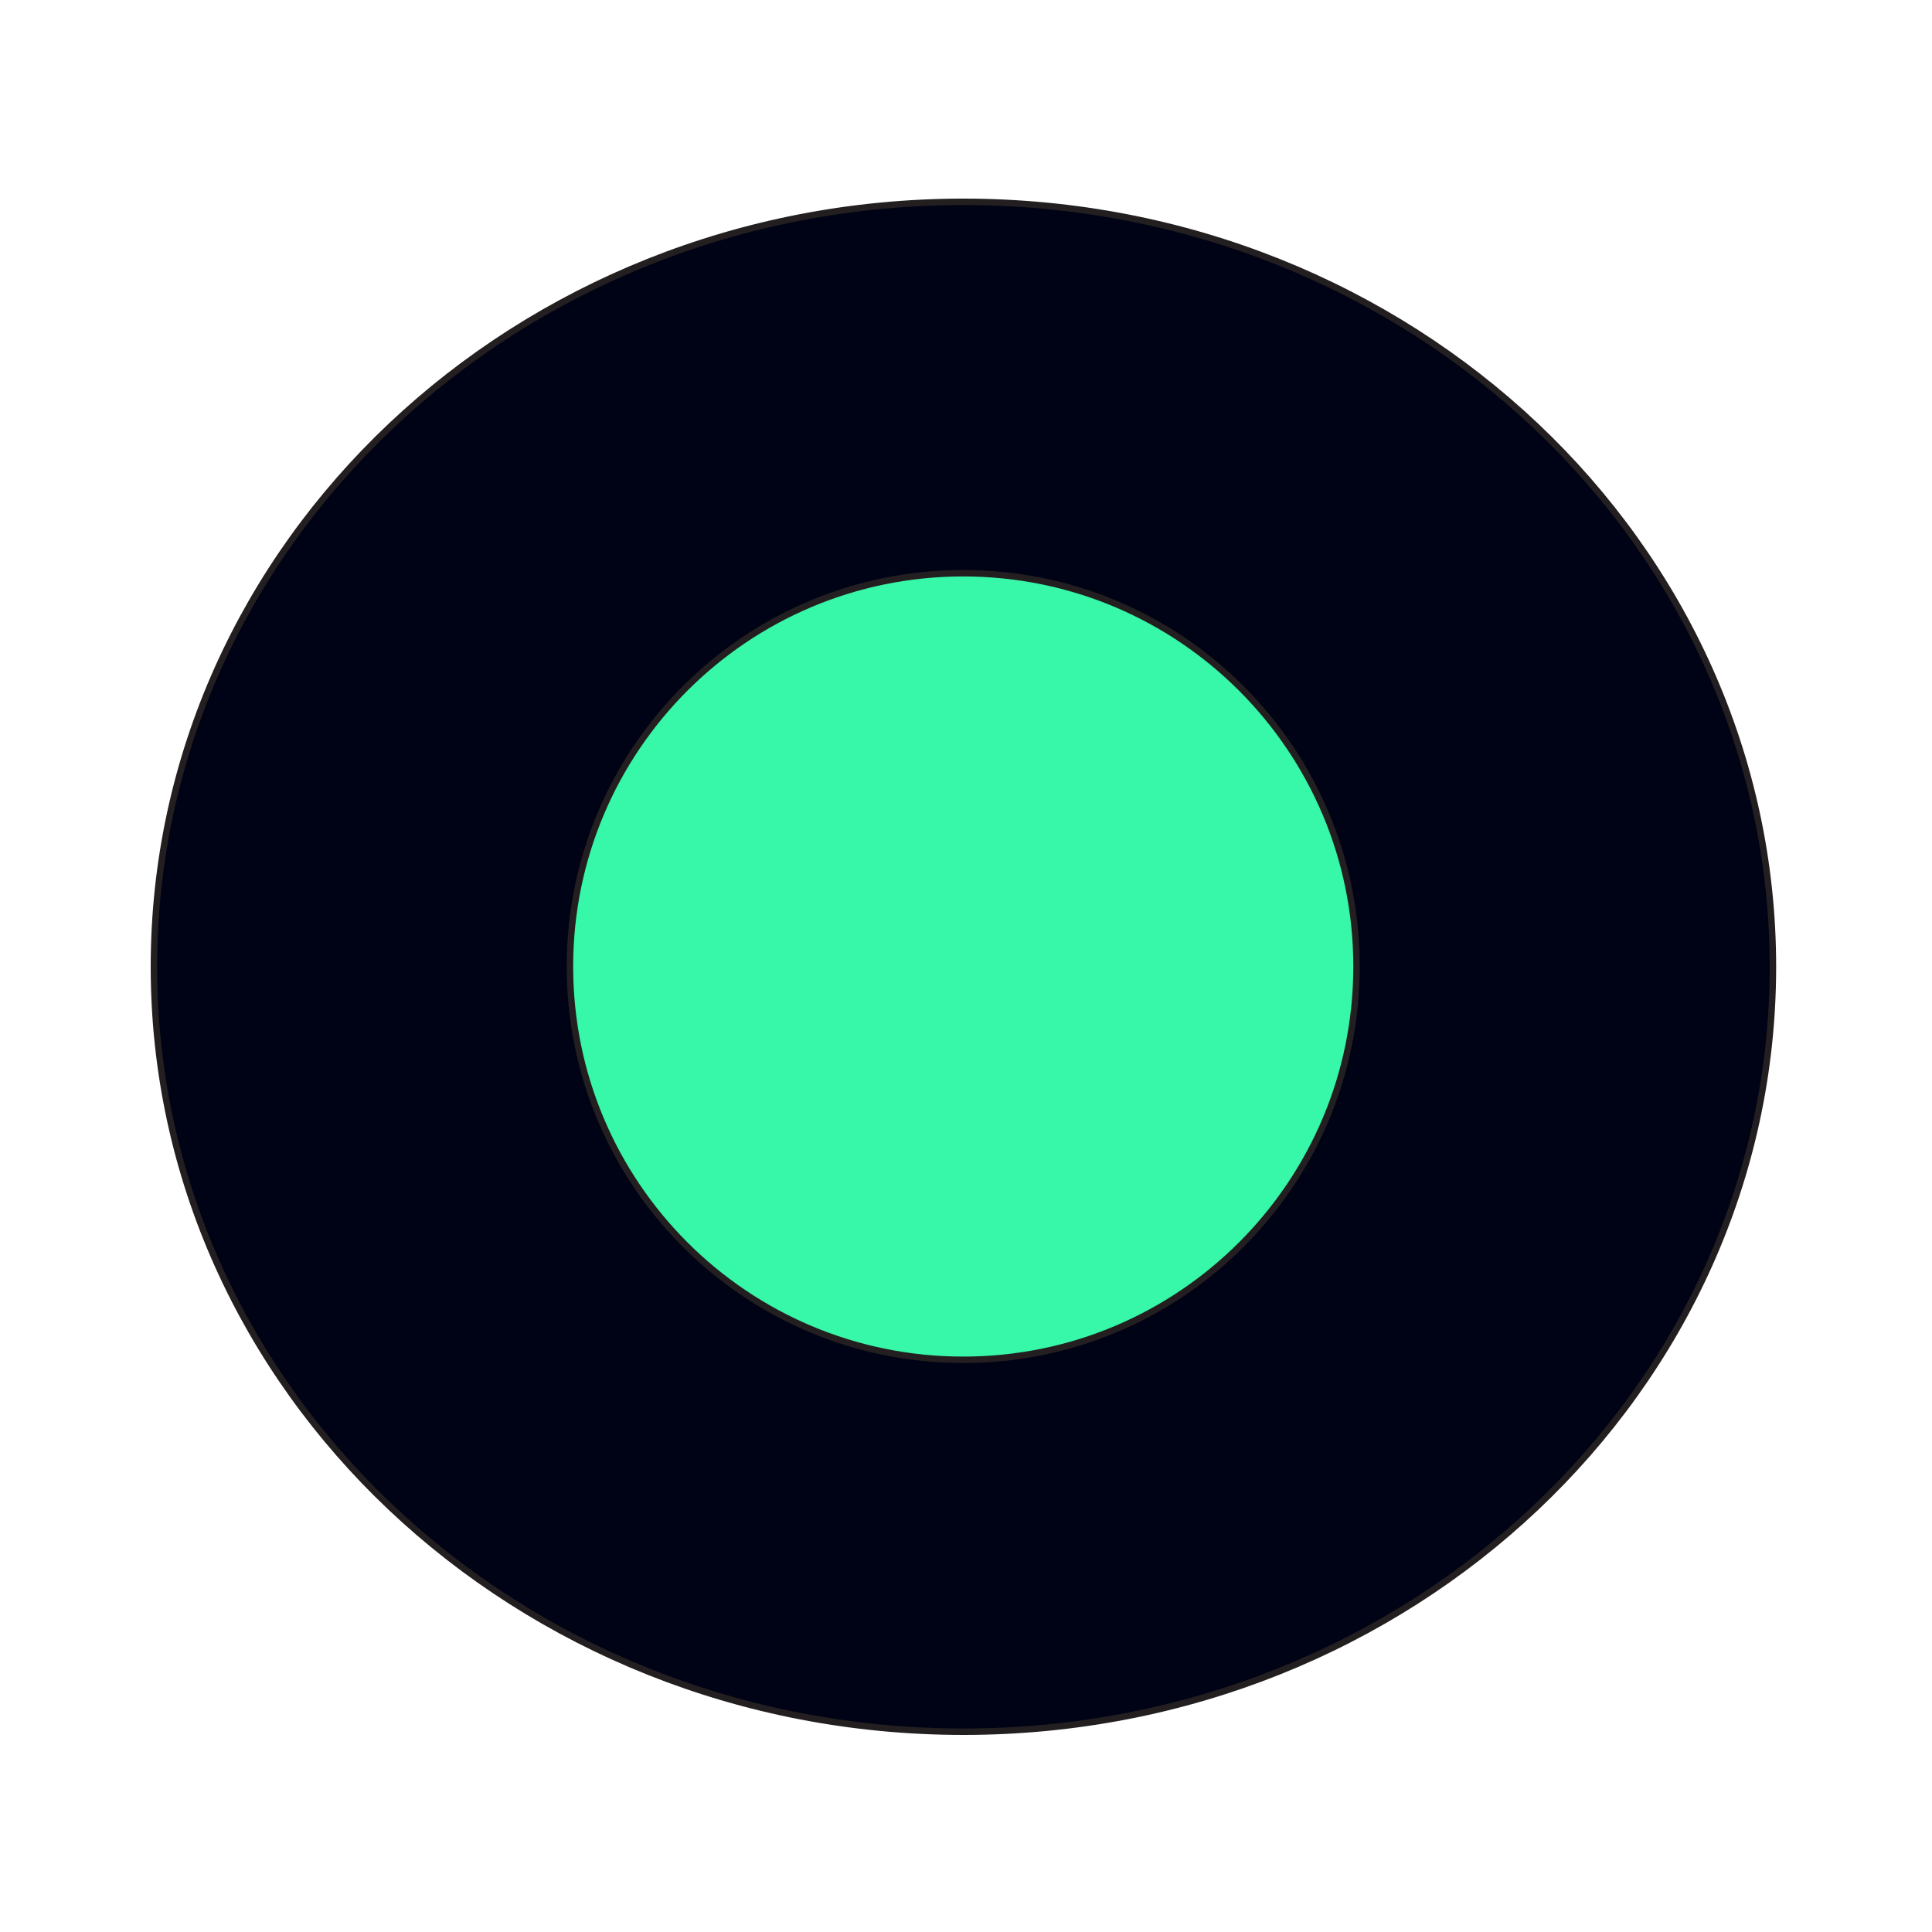
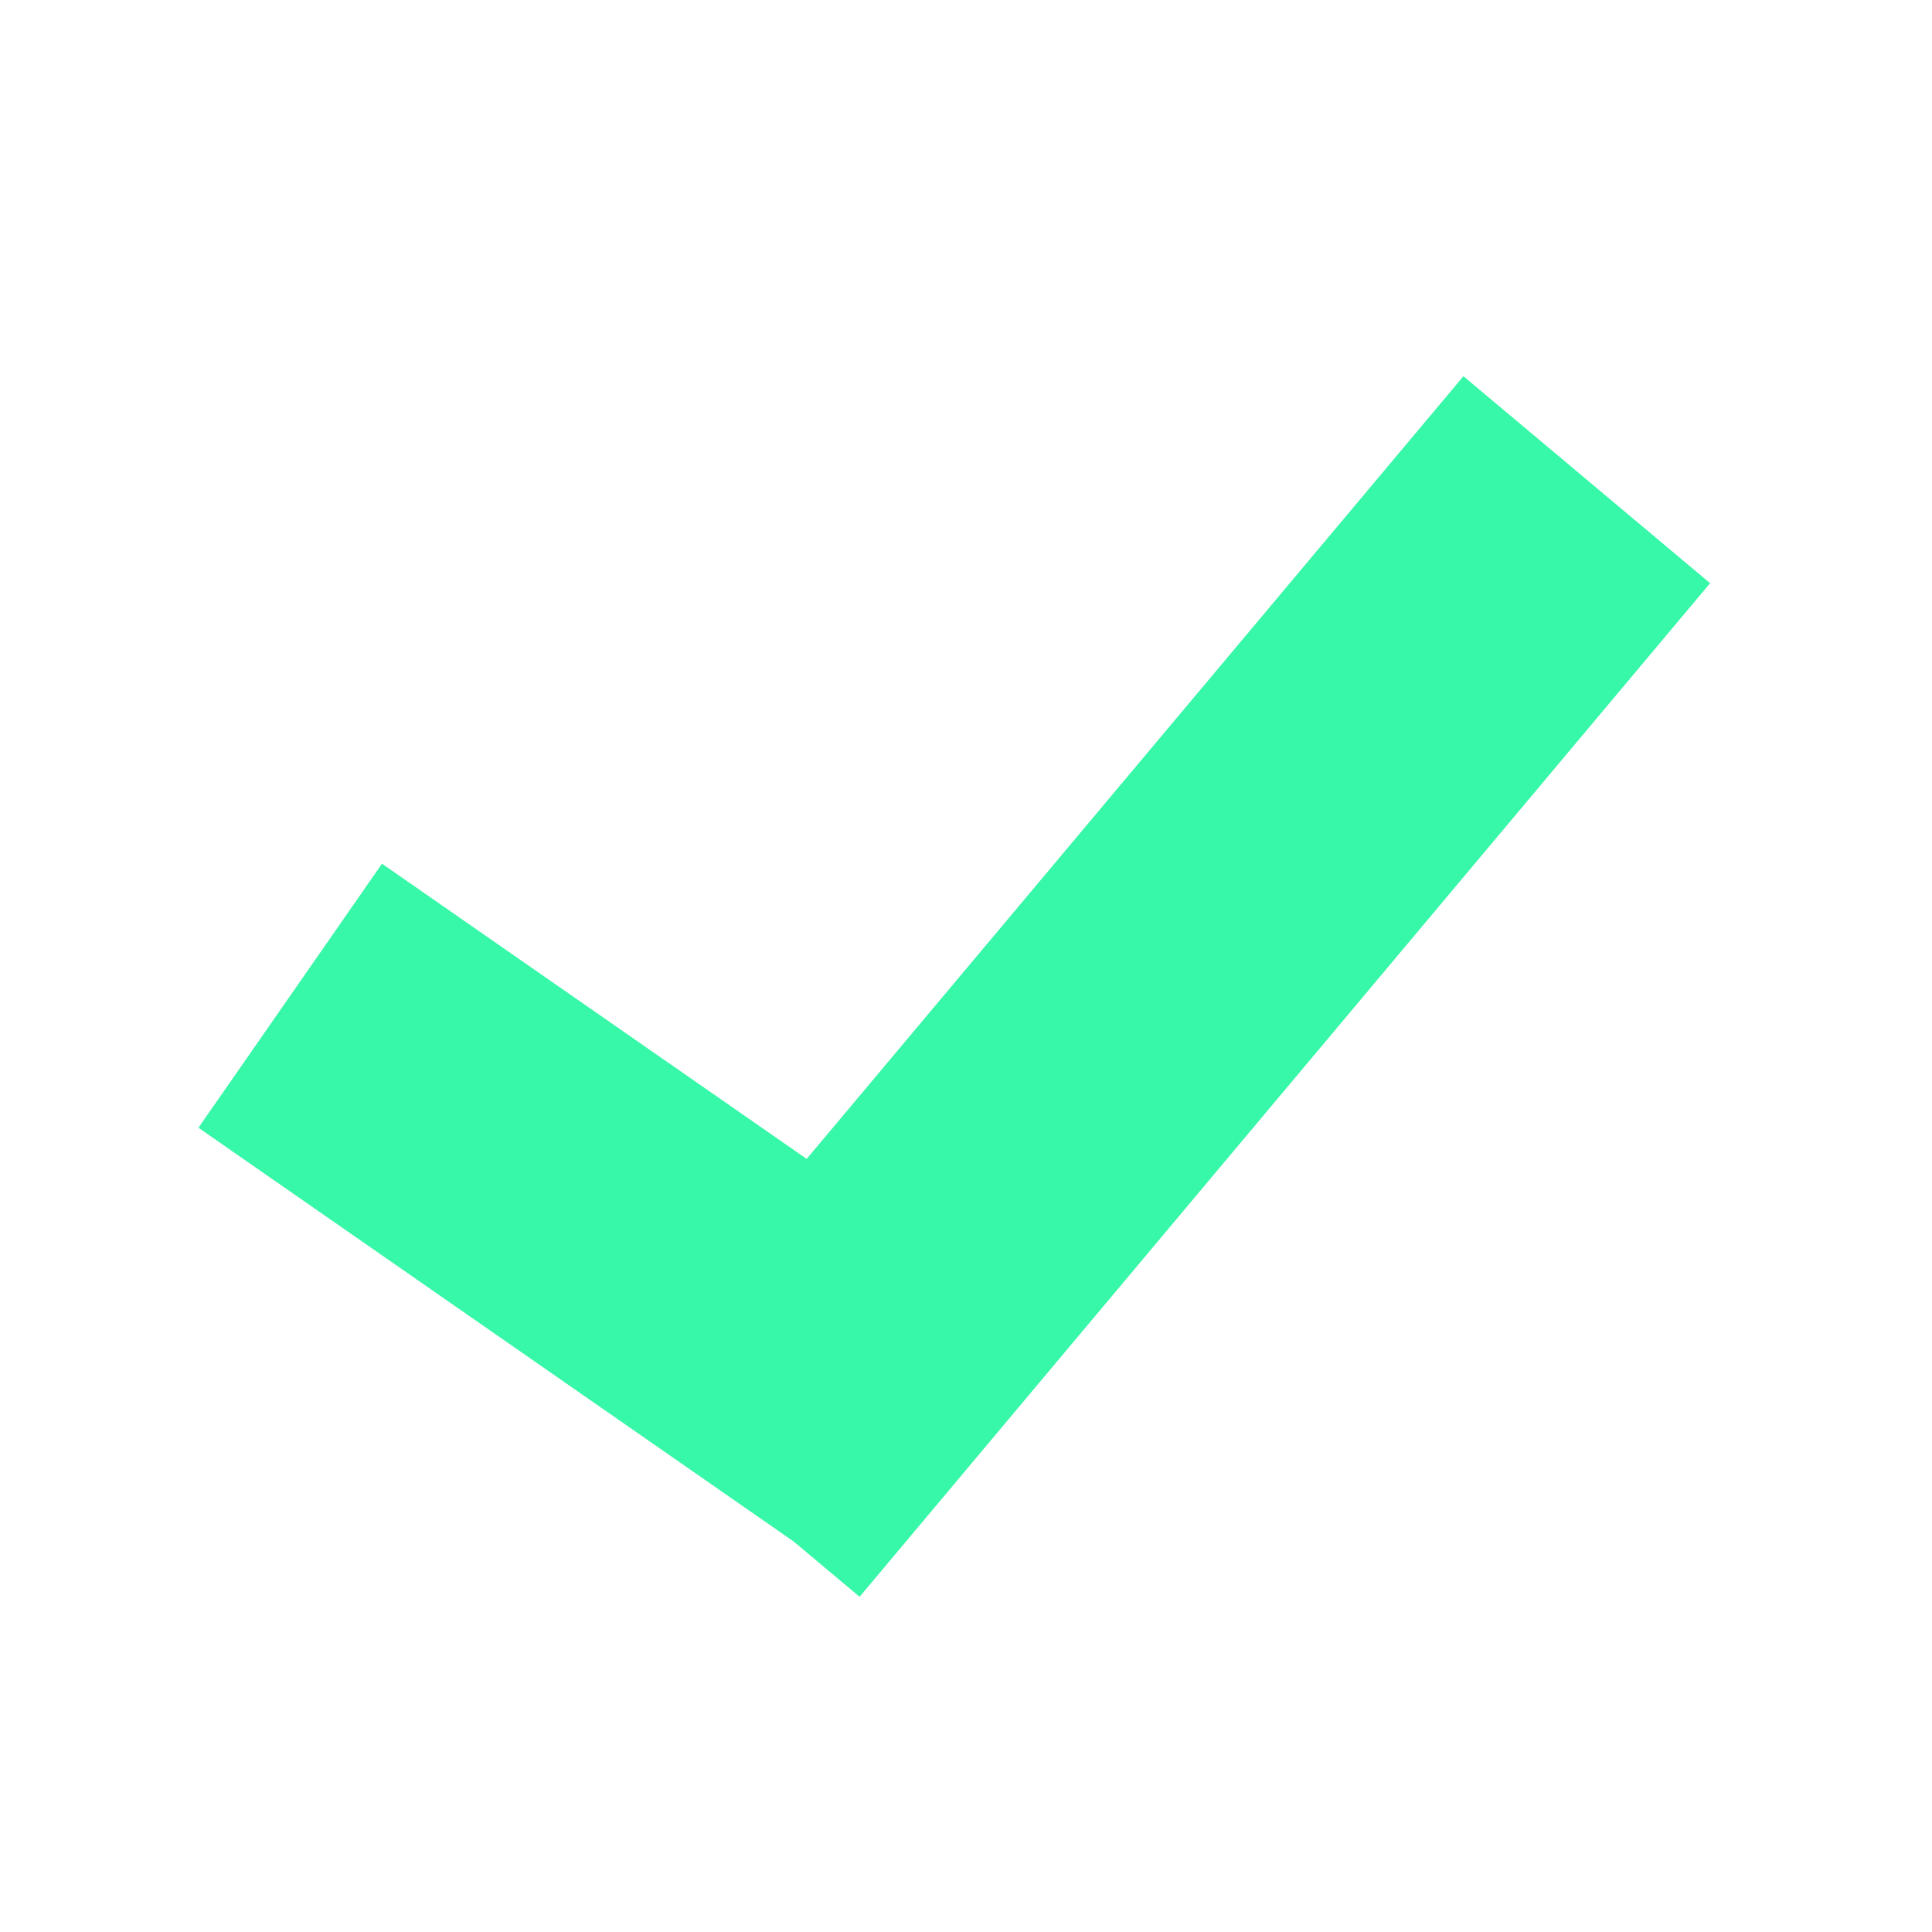
<svg xmlns="http://www.w3.org/2000/svg" id="Layer_1" data-name="Layer 1" viewBox="0 0 300 300">
  <defs>
-     <style>.cls-1{fill:#000316;}.cls-1,.cls-2{stroke:#231f20;stroke-linecap:round;stroke-miterlimit:10;}.cls-2{fill:#37f7a8;}</style>
+     <style>.cls-1{fill:#37f7a8;}</style>
  </defs>
-   <ellipse class="cls-1" cx="149.6" cy="150.12" rx="125.7" ry="118.78" />
-   <circle class="cls-2" cx="149.57" cy="150.08" r="61.07" />
+   <rect class="cls-1" x="71.5" y="128.5" width="50" height="125" transform="matrix(0.57, -0.82, 0.82, 0.57, -115.31, 160.5)" />
+   <rect class="cls-1" x="155.36" y="50.45" width="50" height="205.46" transform="translate(220.06 386.46) rotate(-140)" />
</svg>
